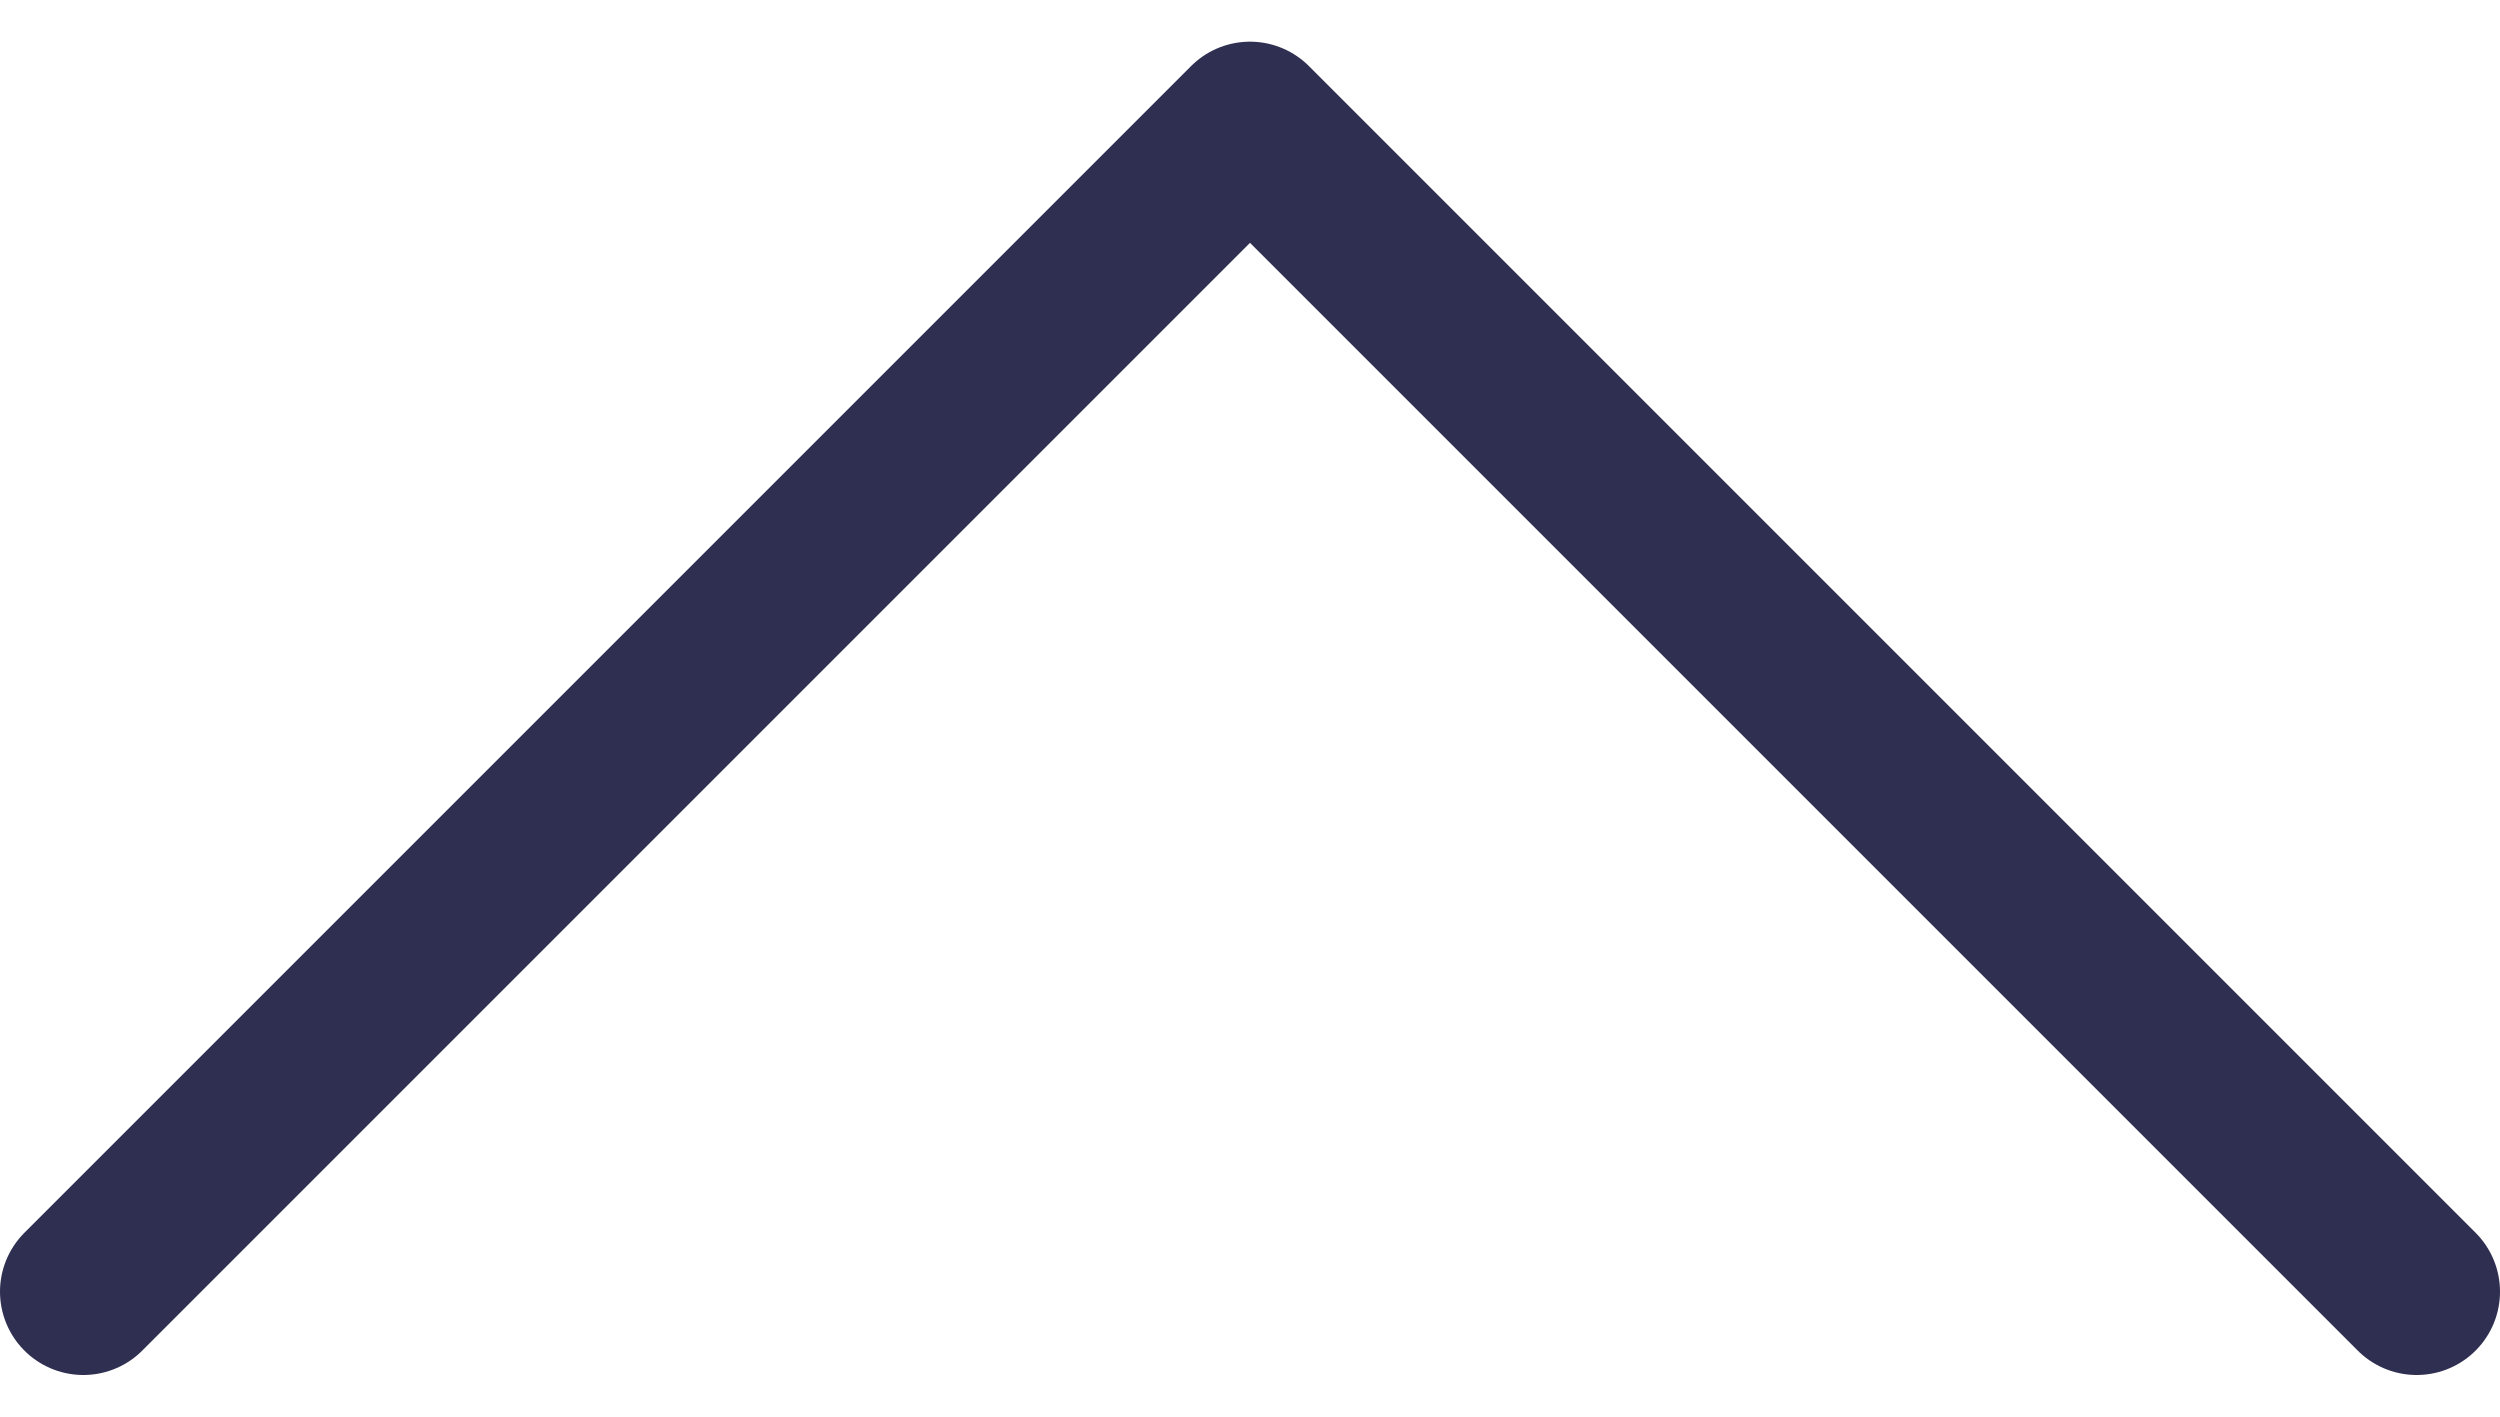
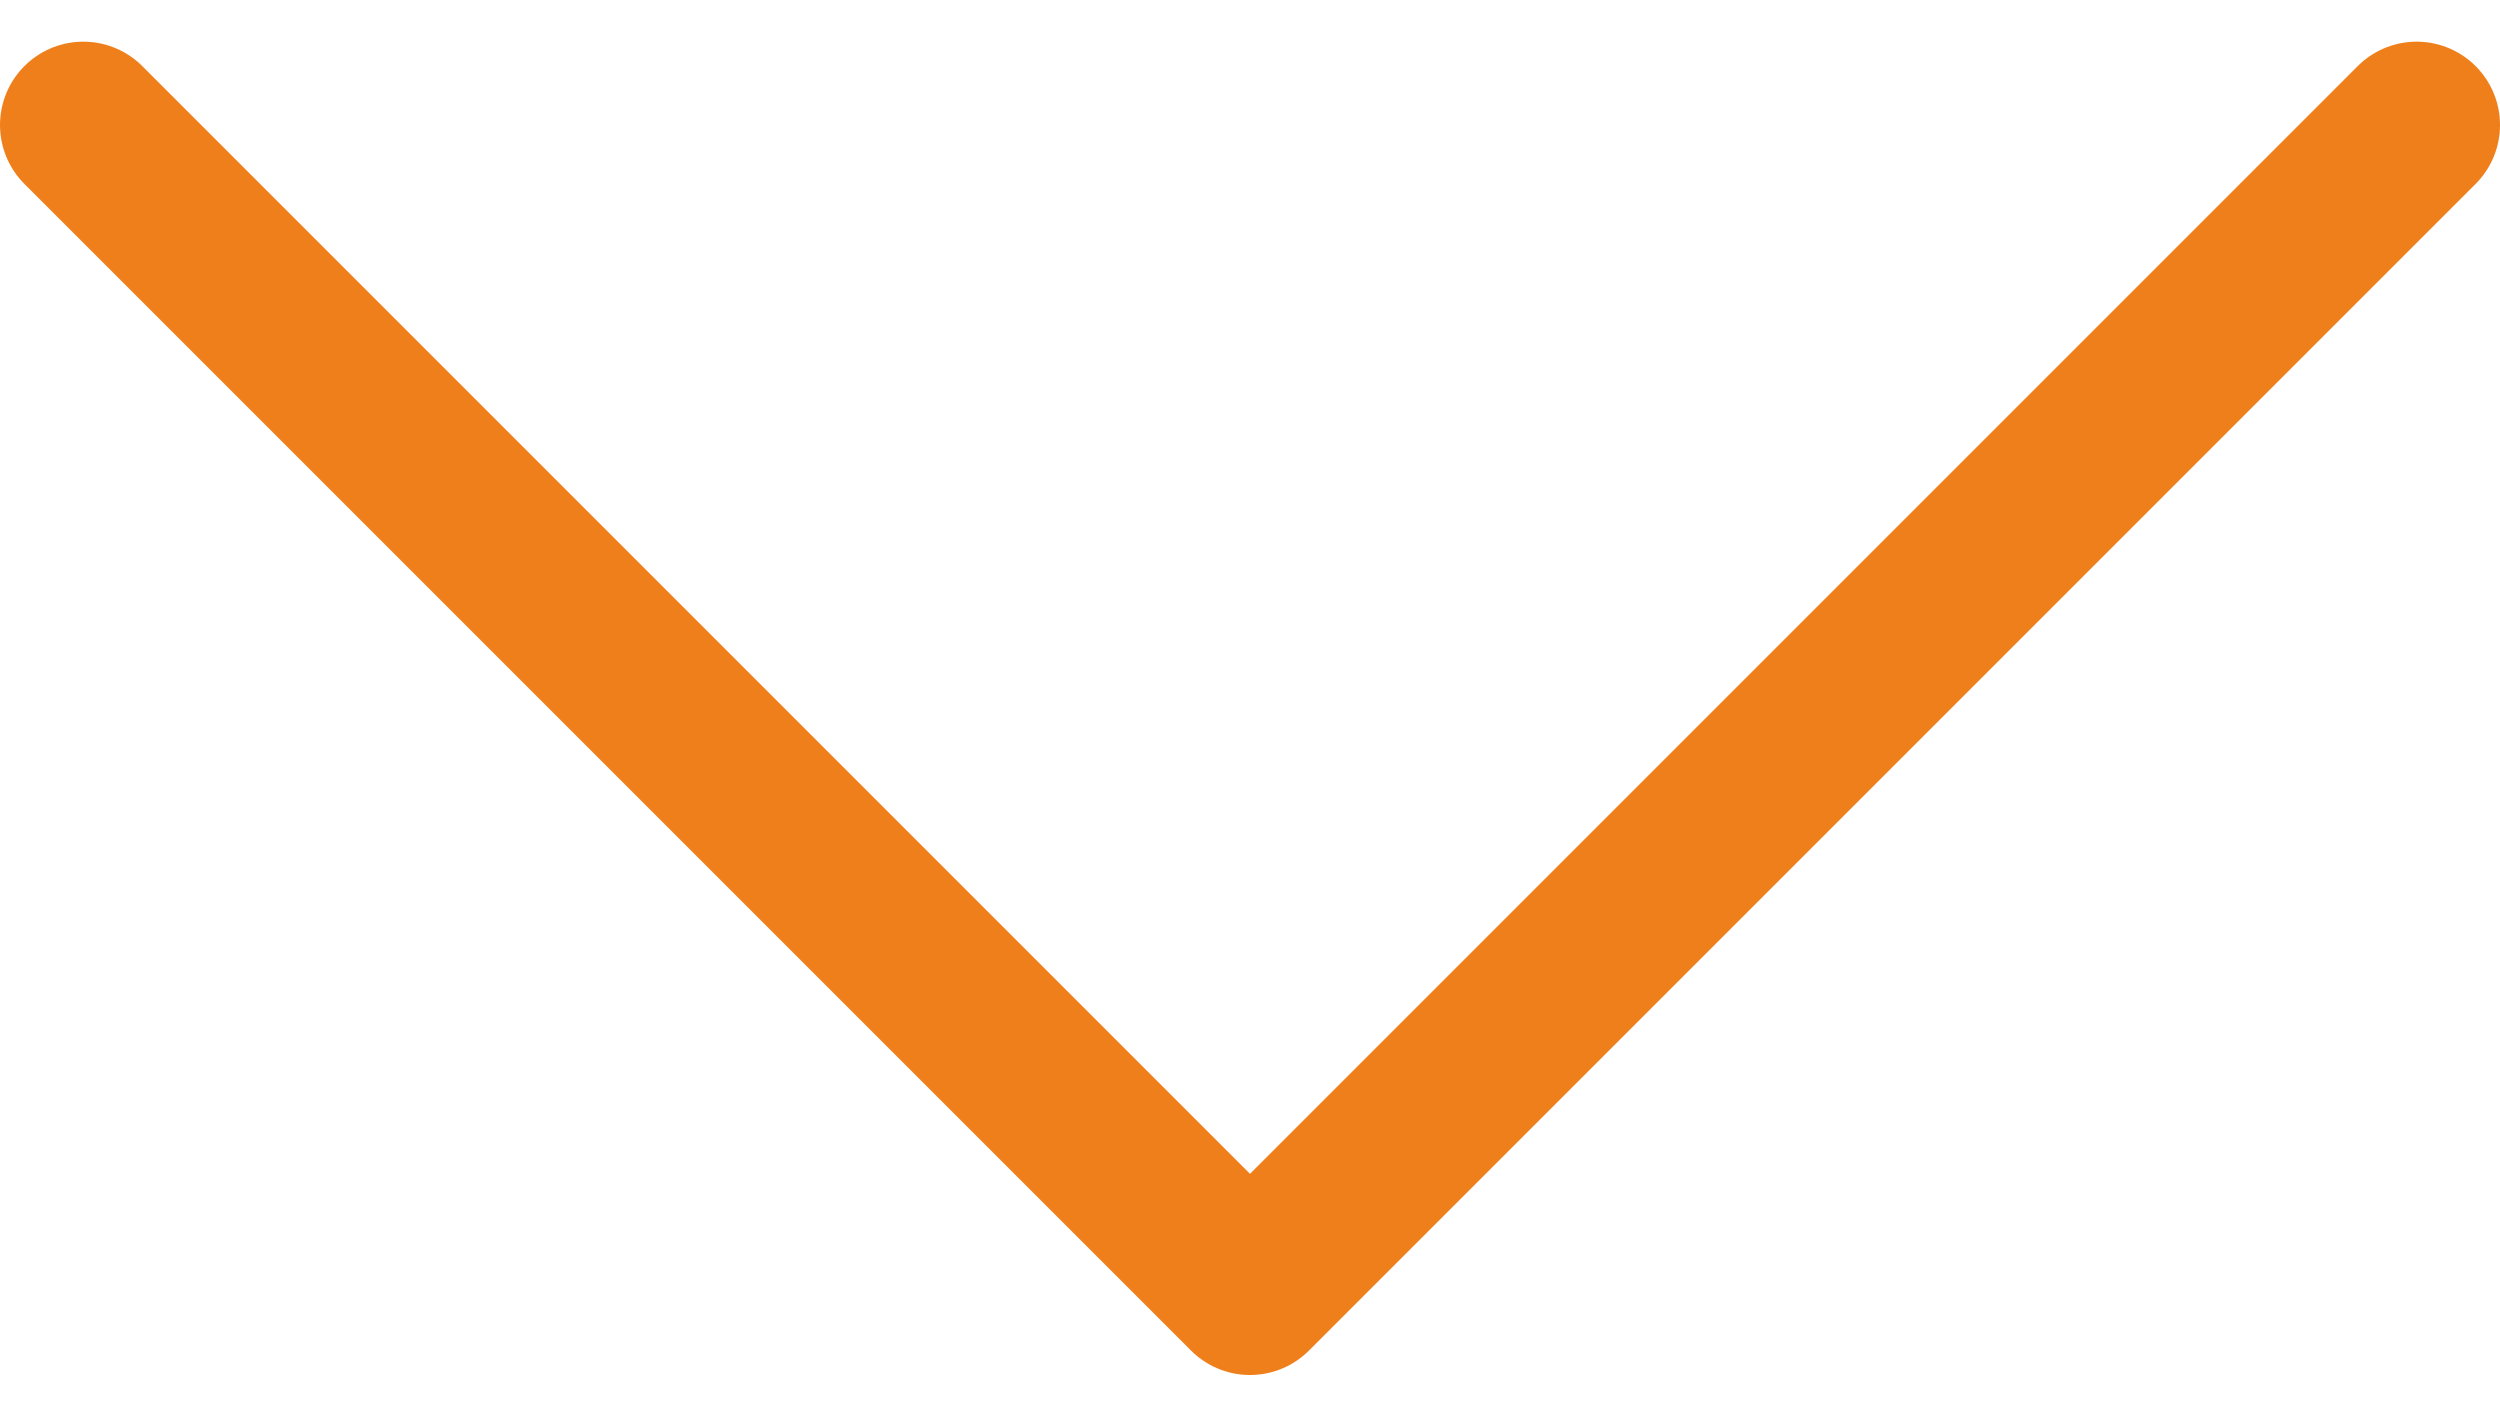
<svg xmlns="http://www.w3.org/2000/svg" width="30" height="17" viewBox="0 0 30 17" fill="none">
-   <path d="M1 15.5L15 1.5L29 15.5" stroke="#2F2F51" stroke-width="2" stroke-linecap="round" stroke-linejoin="round" />
+   <path d="M1 1.5L15 15.5L29 1.5" stroke="#EF7F1A" stroke-width="2" stroke-linecap="round" stroke-linejoin="round" />
</svg>
